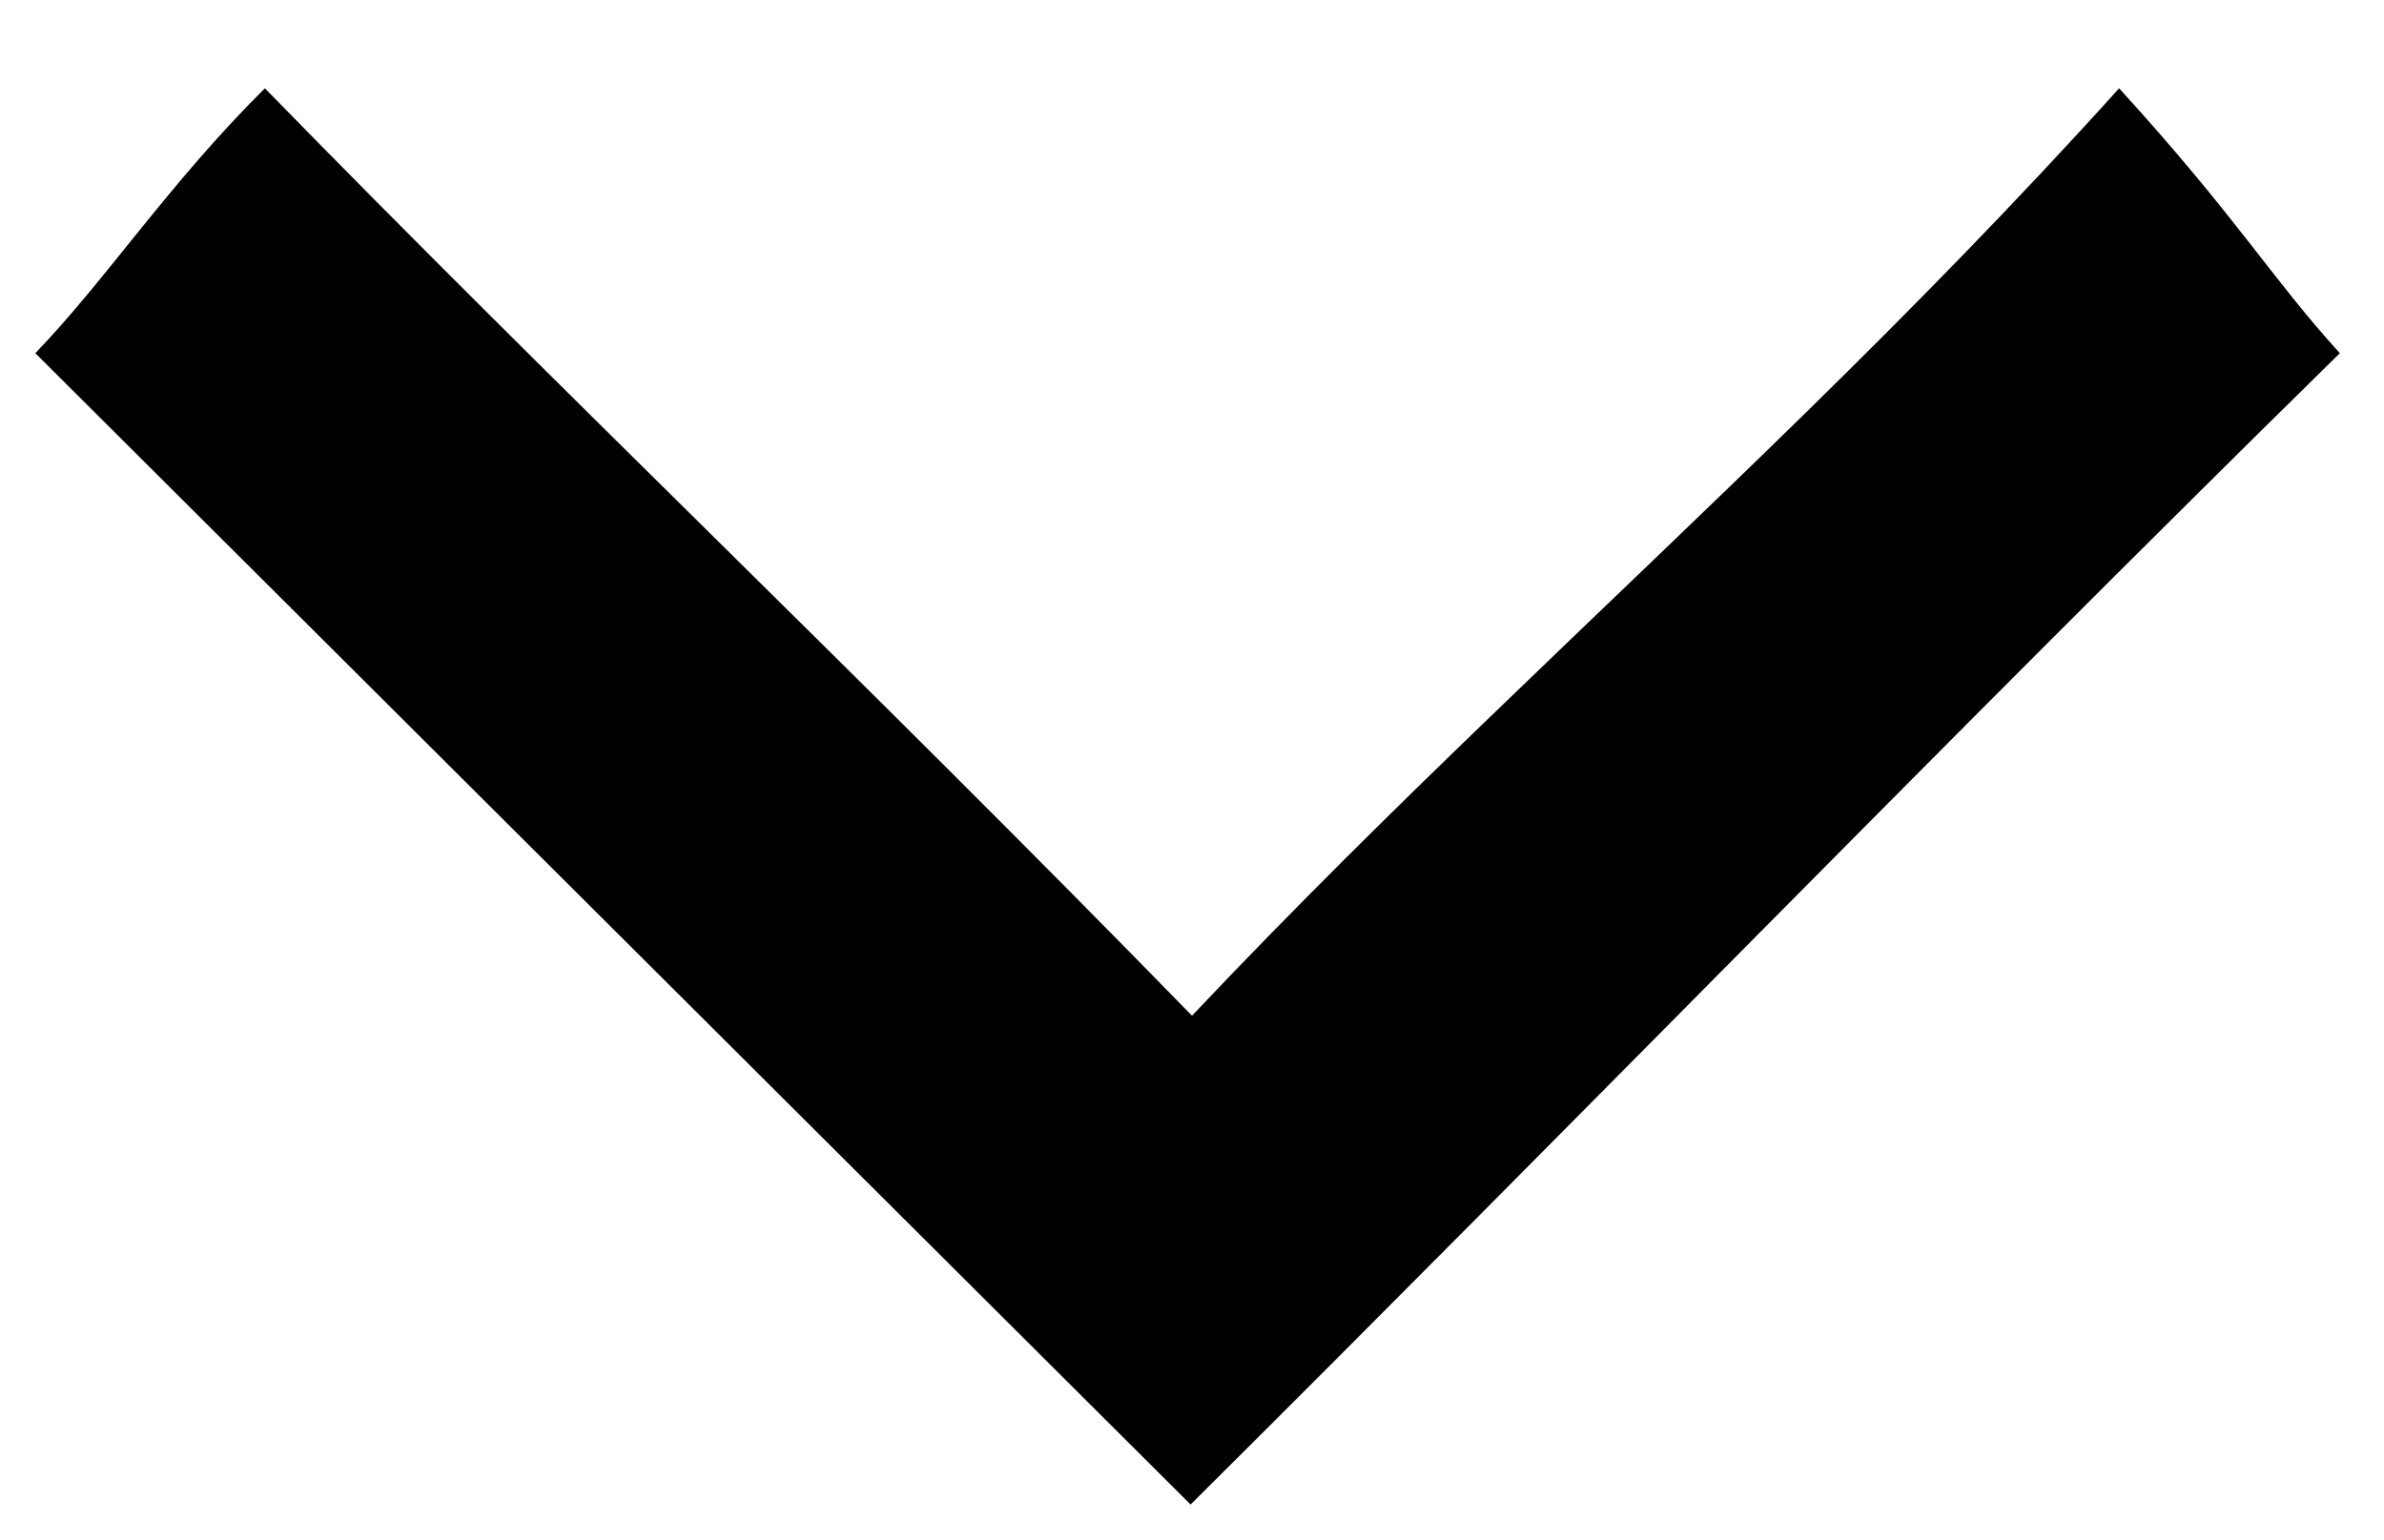
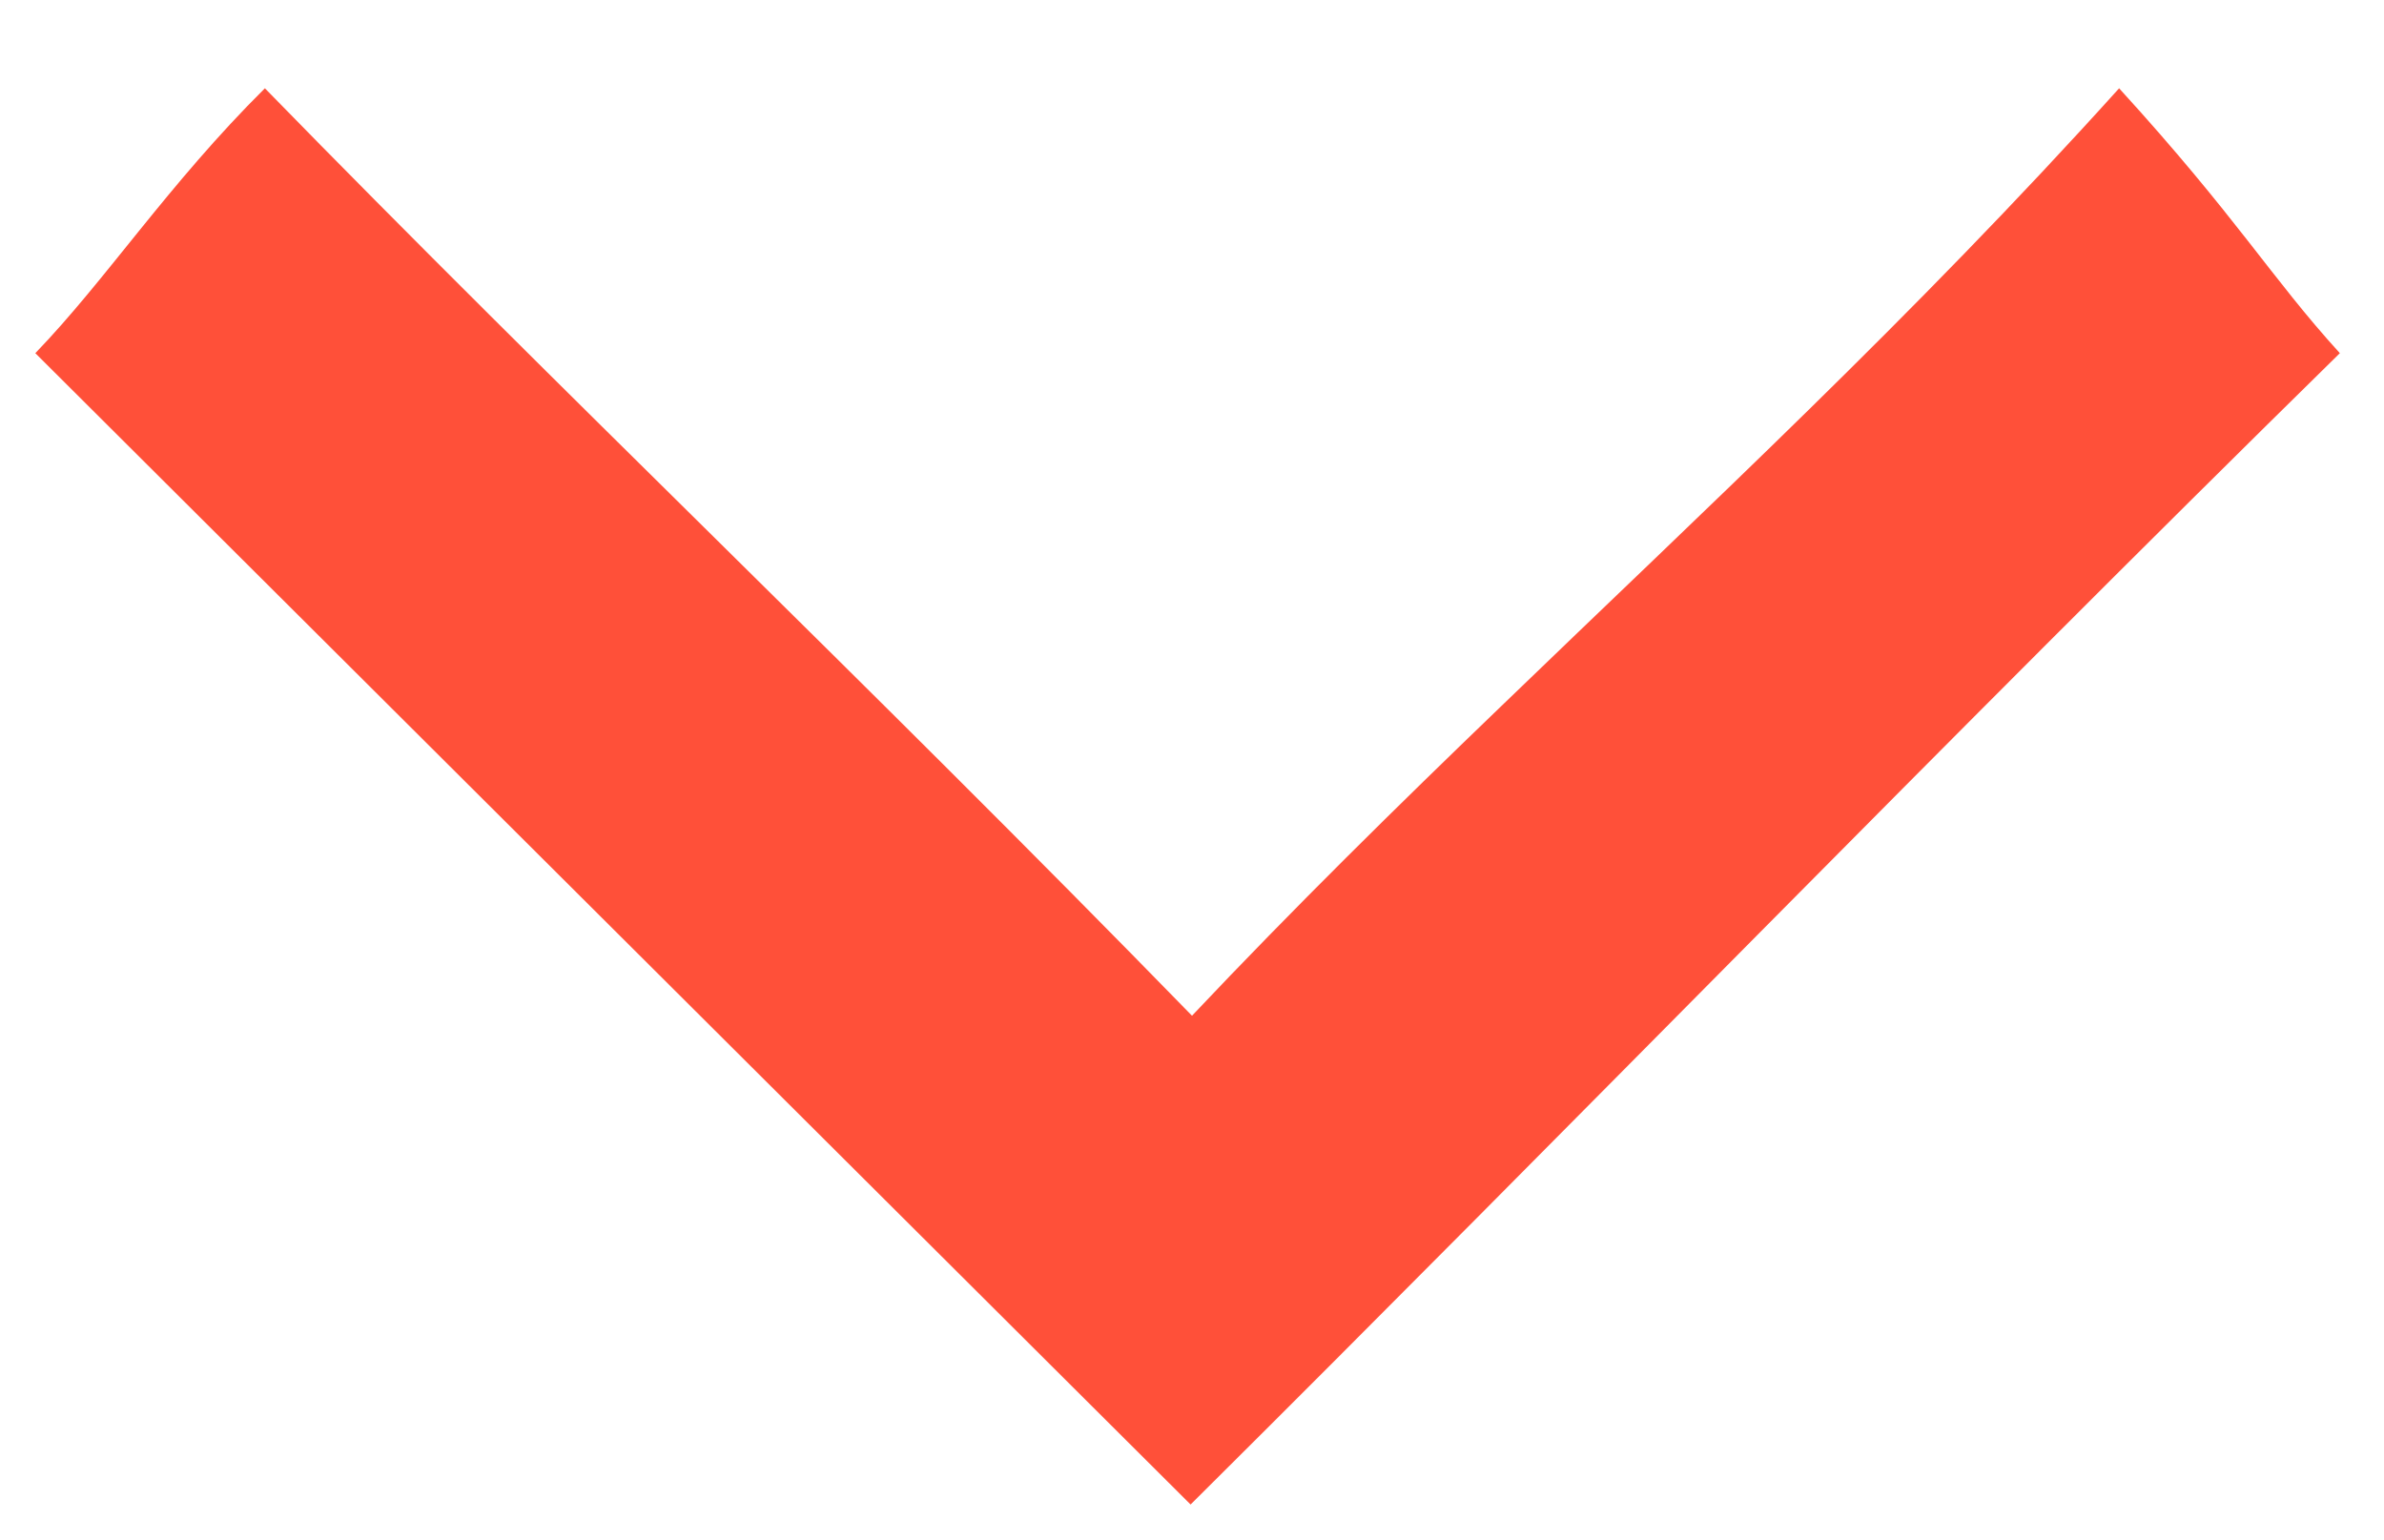
<svg xmlns="http://www.w3.org/2000/svg" id="Layer_1" data-name="Layer 1" width="67.5" height="43.6" viewBox="0 0 67.5 43.6">
  <defs>
    <style>
      .cls-1 {
-         fill: black;
+         fill: #ff5039;
      }

      .cls-2 {
        fill: none;
      }
    </style>
  </defs>
  <g>
    <path class="cls-1" d="M60,2.5C54.14,9,48.3,14.4,42.5,20c-2.93,2.82-5.85,5.69-8.75,8.76C24.49,19.26,15.89,11.1,7.5,2.5,4.76,5.22,3,7.93,1,10l32.71,32.6C44.58,31.8,55,21.05,66.25,10,64.3,7.86,63.34,6.16,60,2.5Z" />
    <path class="cls-2" d="M7.9,48.36.52,40.25,33.84,7.45l32.71,32.6-7.11,7" />
  </g>
</svg>
